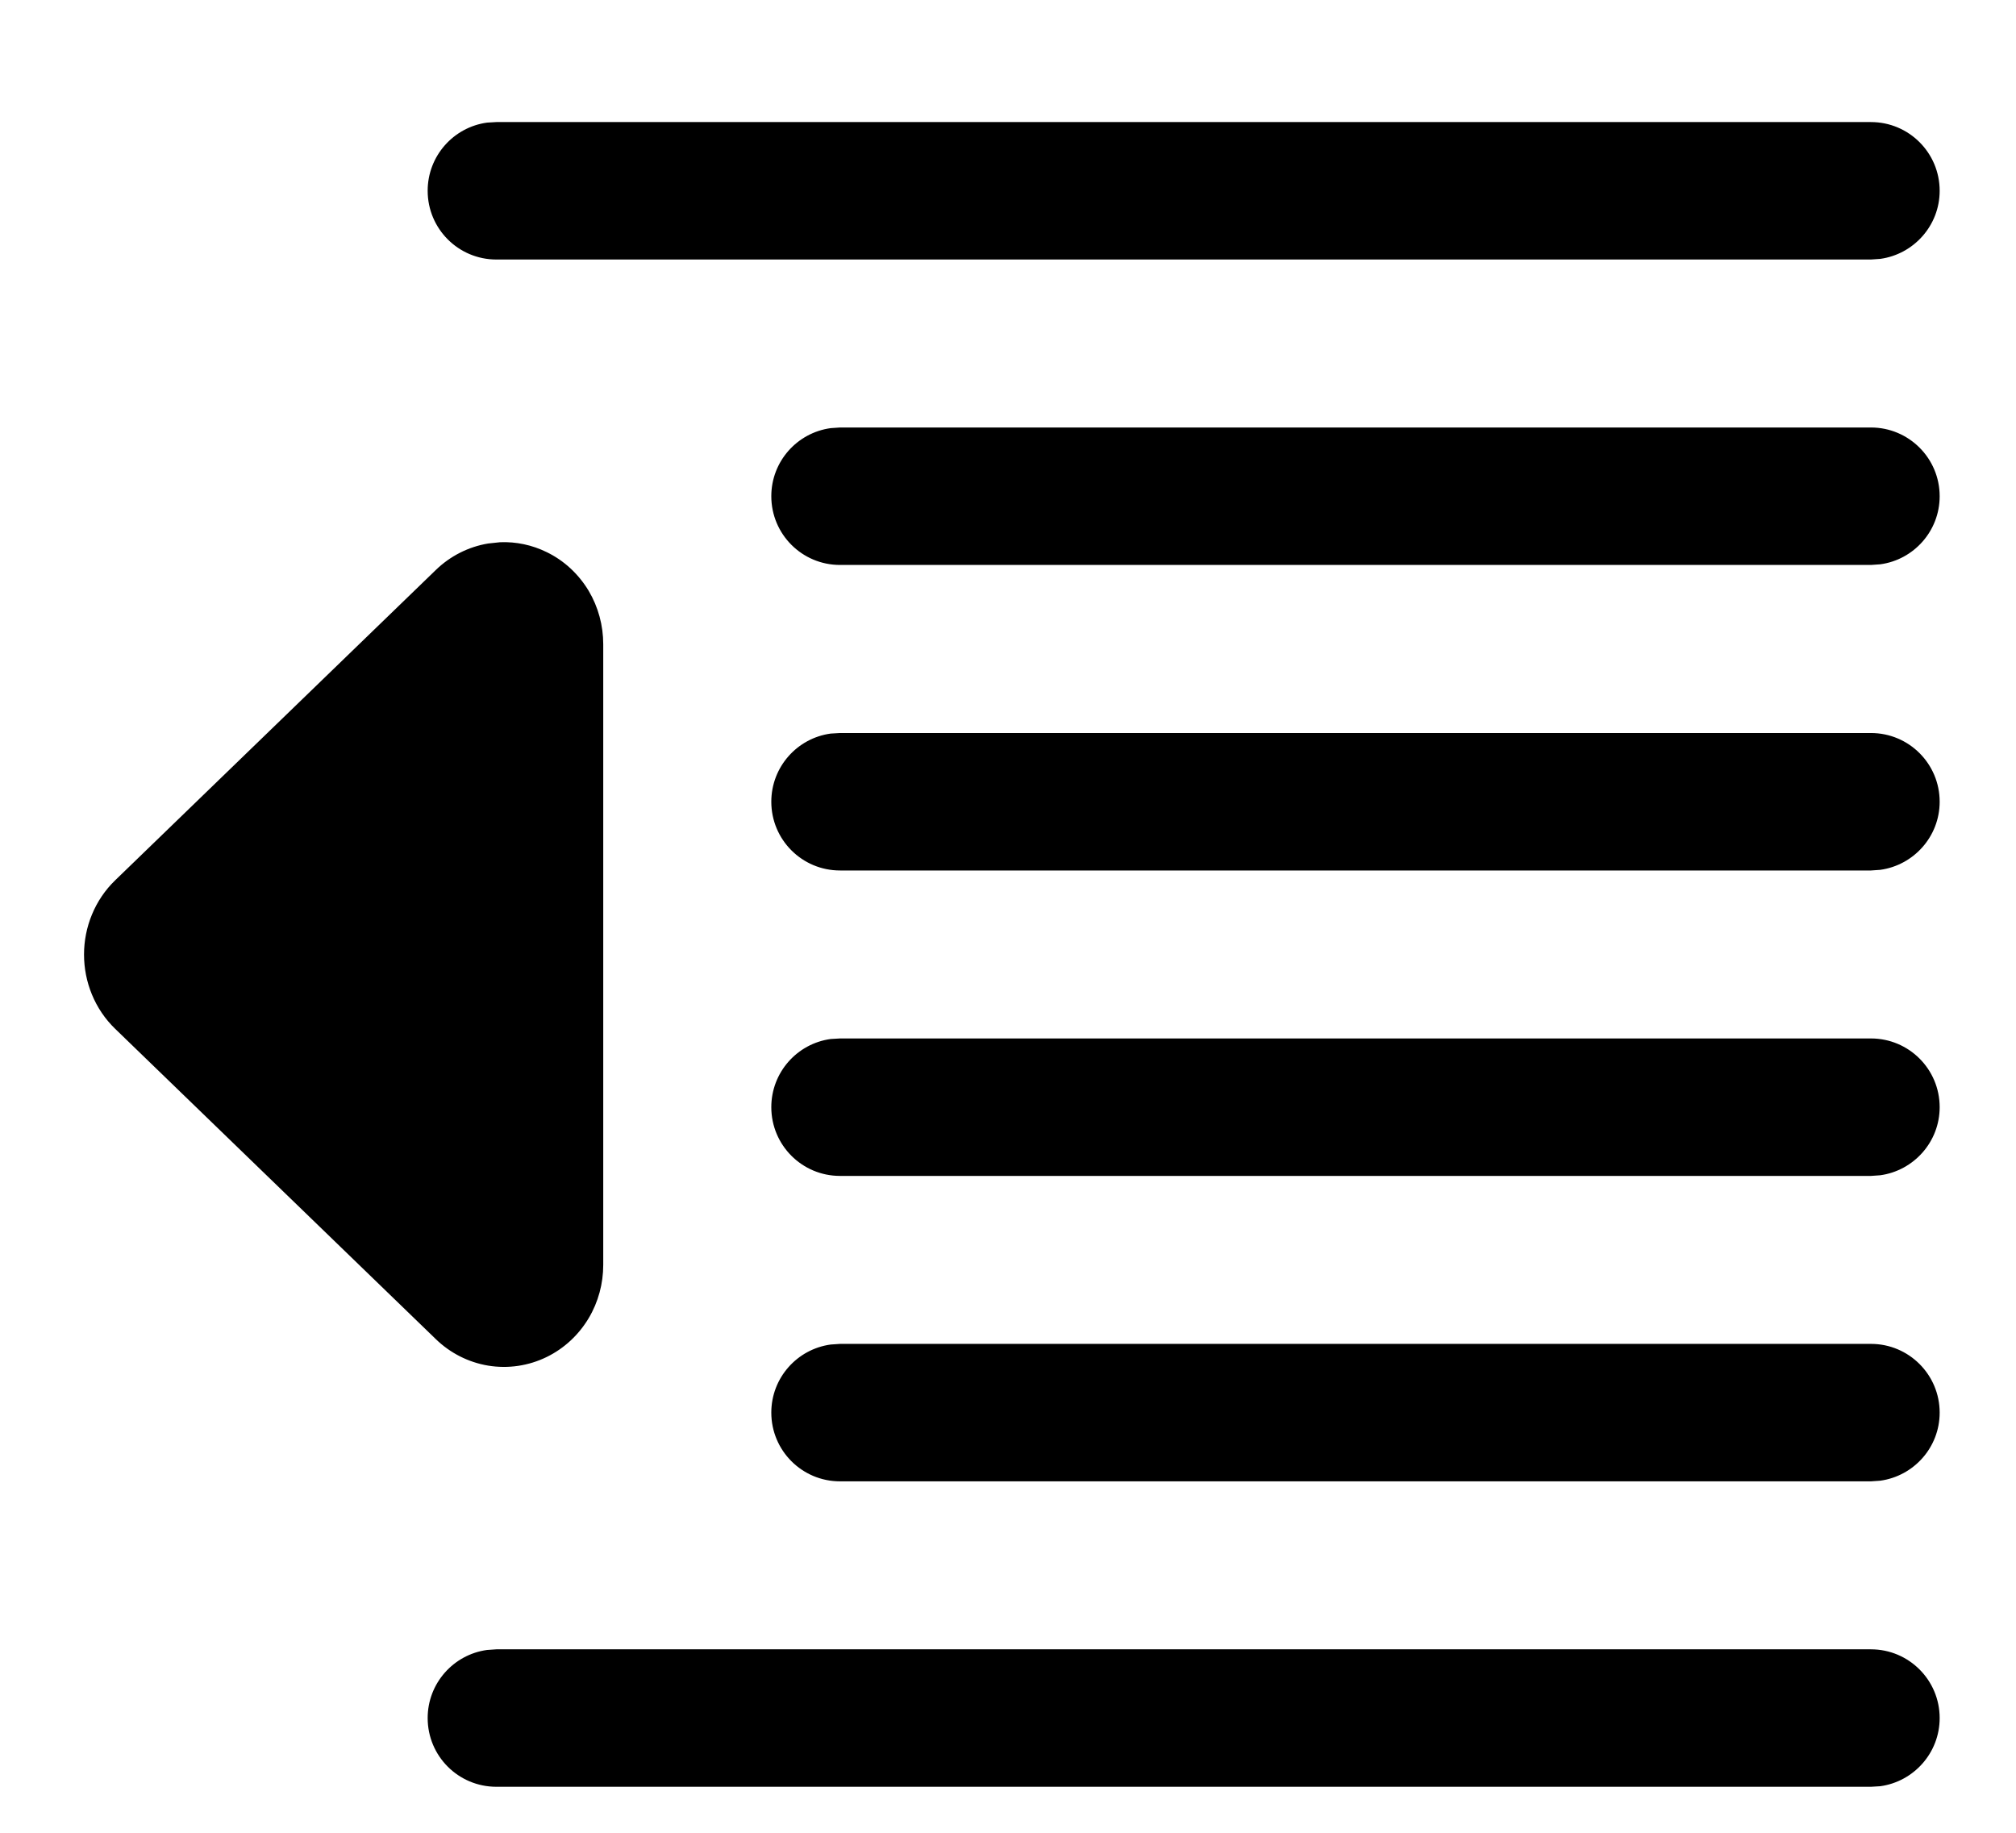
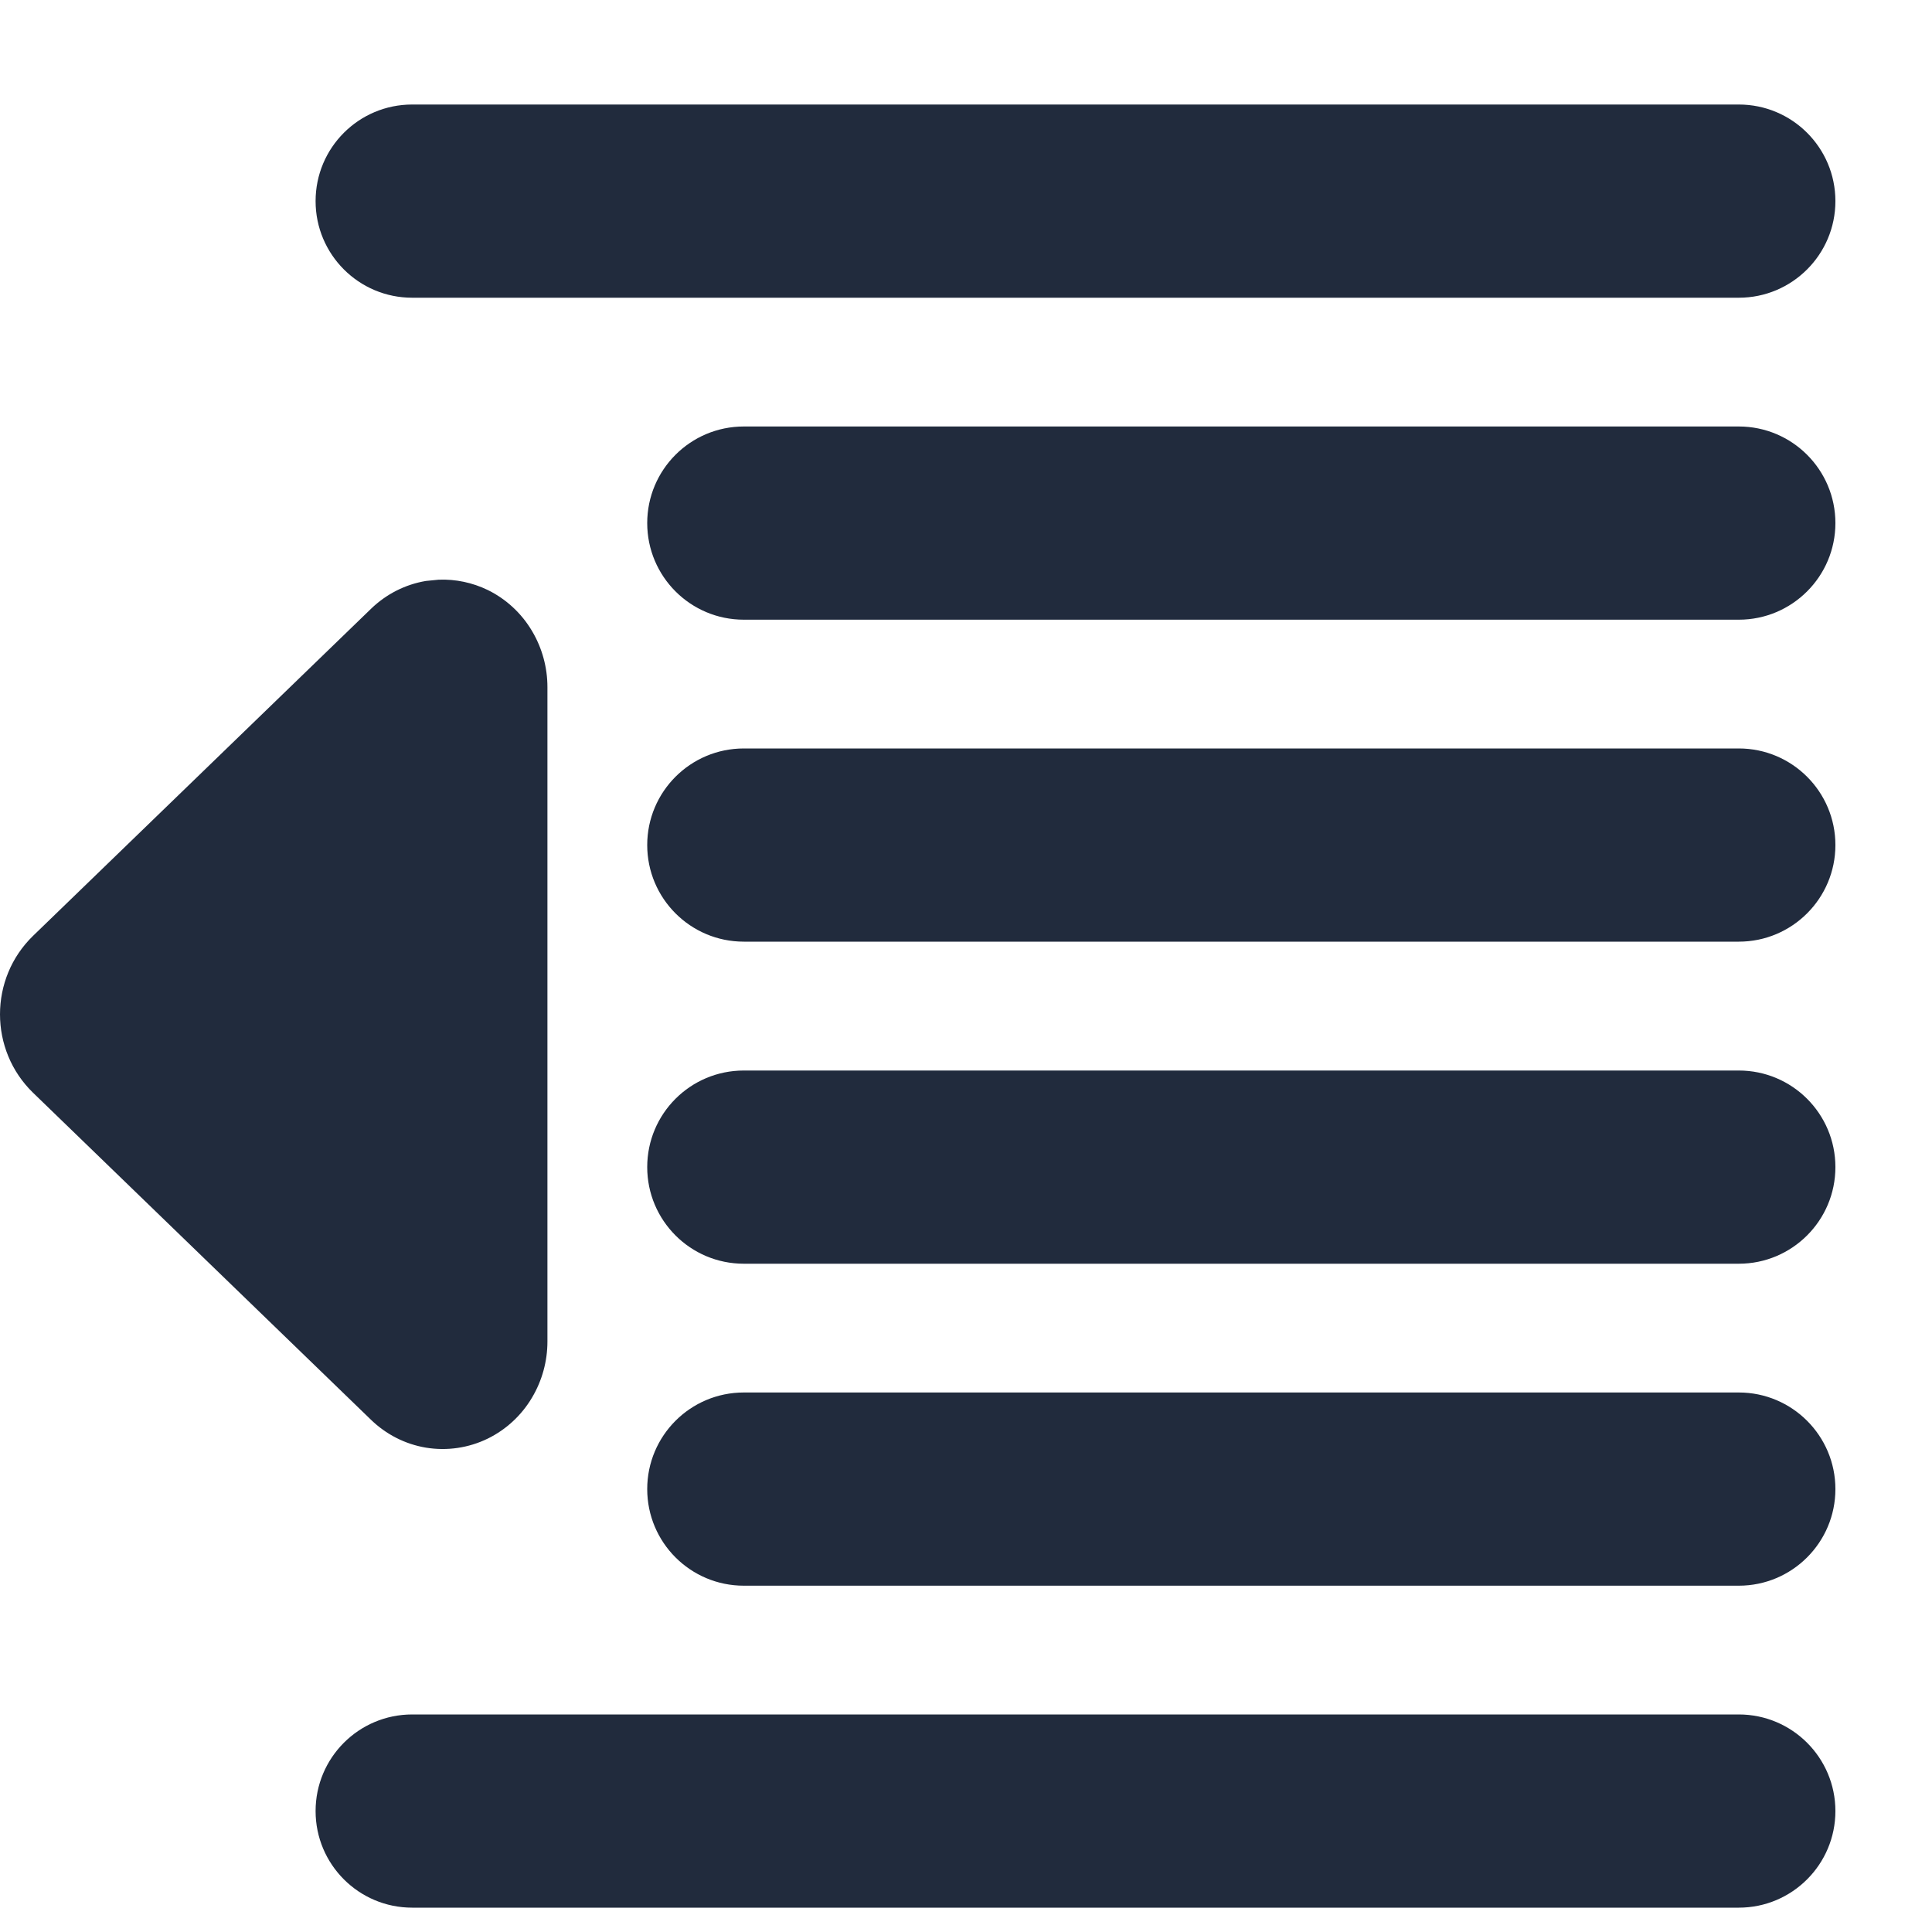
- <svg xmlns="http://www.w3.org/2000/svg" width="22" height="20" viewBox="0 0 22 20" fill="none">
-   <path fill-rule="evenodd" clip-rule="evenodd" d="M20.417 1.332C20.831 1.332 21.167 1.667 21.167 2.082C21.167 2.461 20.884 2.775 20.518 2.825L20.417 2.832H5.417C5.002 2.832 4.667 2.496 4.667 2.082C4.667 1.702 4.949 1.388 5.315 1.338L5.417 1.332H20.417ZM20.417 17.998C20.831 17.998 21.167 18.334 21.167 18.748C21.167 19.128 20.884 19.442 20.518 19.492L20.417 19.498H5.417C5.002 19.498 4.667 19.163 4.667 18.748C4.667 18.369 4.949 18.055 5.315 18.005L5.417 17.998H20.417ZM21.167 15.415C21.167 15.001 20.831 14.665 20.417 14.665H9.167L9.065 14.672C8.699 14.722 8.417 15.035 8.417 15.415C8.417 15.829 8.752 16.165 9.167 16.165H20.417L20.518 16.158C20.884 16.108 21.167 15.795 21.167 15.415ZM20.417 11.332C20.831 11.332 21.167 11.667 21.167 12.082C21.167 12.461 20.884 12.775 20.518 12.825L20.417 12.832H9.167C8.752 12.832 8.417 12.496 8.417 12.082C8.417 11.702 8.699 11.388 9.065 11.338L9.167 11.332H20.417ZM21.167 8.749C21.167 8.334 20.831 7.999 20.417 7.999H9.167L9.065 8.005C8.699 8.055 8.417 8.369 8.417 8.749C8.417 9.163 8.752 9.499 9.167 9.499H20.417L20.518 9.492C20.884 9.442 21.167 9.128 21.167 8.749ZM20.417 4.665C20.831 4.665 21.167 5.001 21.167 5.415C21.167 5.795 20.884 6.109 20.518 6.158L20.417 6.165H9.167C8.752 6.165 8.417 5.829 8.417 5.415C8.417 5.035 8.699 4.722 9.065 4.672L9.167 4.665H20.417ZM4.757 6.219C4.913 6.068 5.111 5.967 5.326 5.931L5.457 5.917C5.633 5.91 5.807 5.947 5.966 6.025C6.158 6.118 6.316 6.267 6.425 6.449C6.529 6.625 6.583 6.826 6.583 7.03V13.803C6.583 14.007 6.529 14.208 6.425 14.383C6.316 14.566 6.158 14.714 5.966 14.808C5.768 14.905 5.544 14.938 5.326 14.902C5.111 14.866 4.913 14.765 4.757 14.614L1.257 11.227C1.147 11.121 1.061 10.993 1.003 10.852C0.946 10.714 0.917 10.566 0.917 10.416C0.917 10.267 0.946 10.119 1.003 9.981C1.061 9.84 1.147 9.712 1.257 9.606L4.757 6.219Z" fill="black" />
+ <svg xmlns="http://www.w3.org/2000/svg" width="20" height="20" viewBox="0 0 20 20" fill="none">
+   <path fill-rule="evenodd" clip-rule="evenodd" d="M3.267 2.082C3.267 1.529 3.714 1.082 4.267 1.082H18C18.552 1.082 19 1.529 19 2.082C19 2.634 18.552 3.082 18 3.082H4.267C3.714 3.082 3.267 2.634 3.267 2.082ZM3.267 18.748C3.267 18.196 3.714 17.748 4.267 17.748H18C18.552 17.748 19 18.196 19 18.748C19 19.3 18.552 19.748 18 19.748H4.267C3.714 19.748 3.267 19.3 3.267 18.748ZM7.7 14.415C7.147 14.415 6.7 14.863 6.7 15.415C6.7 15.967 7.147 16.415 7.7 16.415H18C18.552 16.415 19 15.967 19 15.415C19 14.863 18.552 14.415 18 14.415H7.7ZM6.7 12.082C6.7 11.529 7.147 11.082 7.7 11.082H18C18.552 11.082 19 11.529 19 12.082C19 12.634 18.552 13.082 18 13.082H7.7C7.147 13.082 6.7 12.634 6.7 12.082ZM7.7 7.748C7.147 7.748 6.7 8.196 6.7 8.748C6.7 9.3 7.147 9.748 7.7 9.748H18C18.552 9.748 19 9.3 19 8.748C19 8.196 18.552 7.748 18 7.748H7.7ZM6.7 5.415C6.7 4.863 7.147 4.415 7.7 4.415H18C18.552 4.415 19 4.863 19 5.415C19 5.967 18.552 6.415 18 6.415H7.7C7.147 6.415 6.7 5.967 6.7 5.415ZM3.841 6.302C3.997 6.151 4.194 6.05 4.409 6.014L4.541 6.001C4.716 5.994 4.891 6.031 5.05 6.108C5.241 6.202 5.4 6.35 5.508 6.533C5.612 6.708 5.667 6.909 5.667 7.113V13.887C5.667 14.091 5.612 14.292 5.508 14.467C5.4 14.65 5.241 14.798 5.05 14.892C4.851 14.989 4.628 15.022 4.409 14.986C4.194 14.95 3.997 14.849 3.84 14.697L0.341 11.311C0.231 11.204 0.144 11.076 0.086 10.935C0.029 10.797 0 10.649 0 10.5C0 10.351 0.029 10.203 0.086 10.065C0.144 9.924 0.231 9.796 0.341 9.689L3.841 6.302Z" fill="#212B3D" />
</svg>
